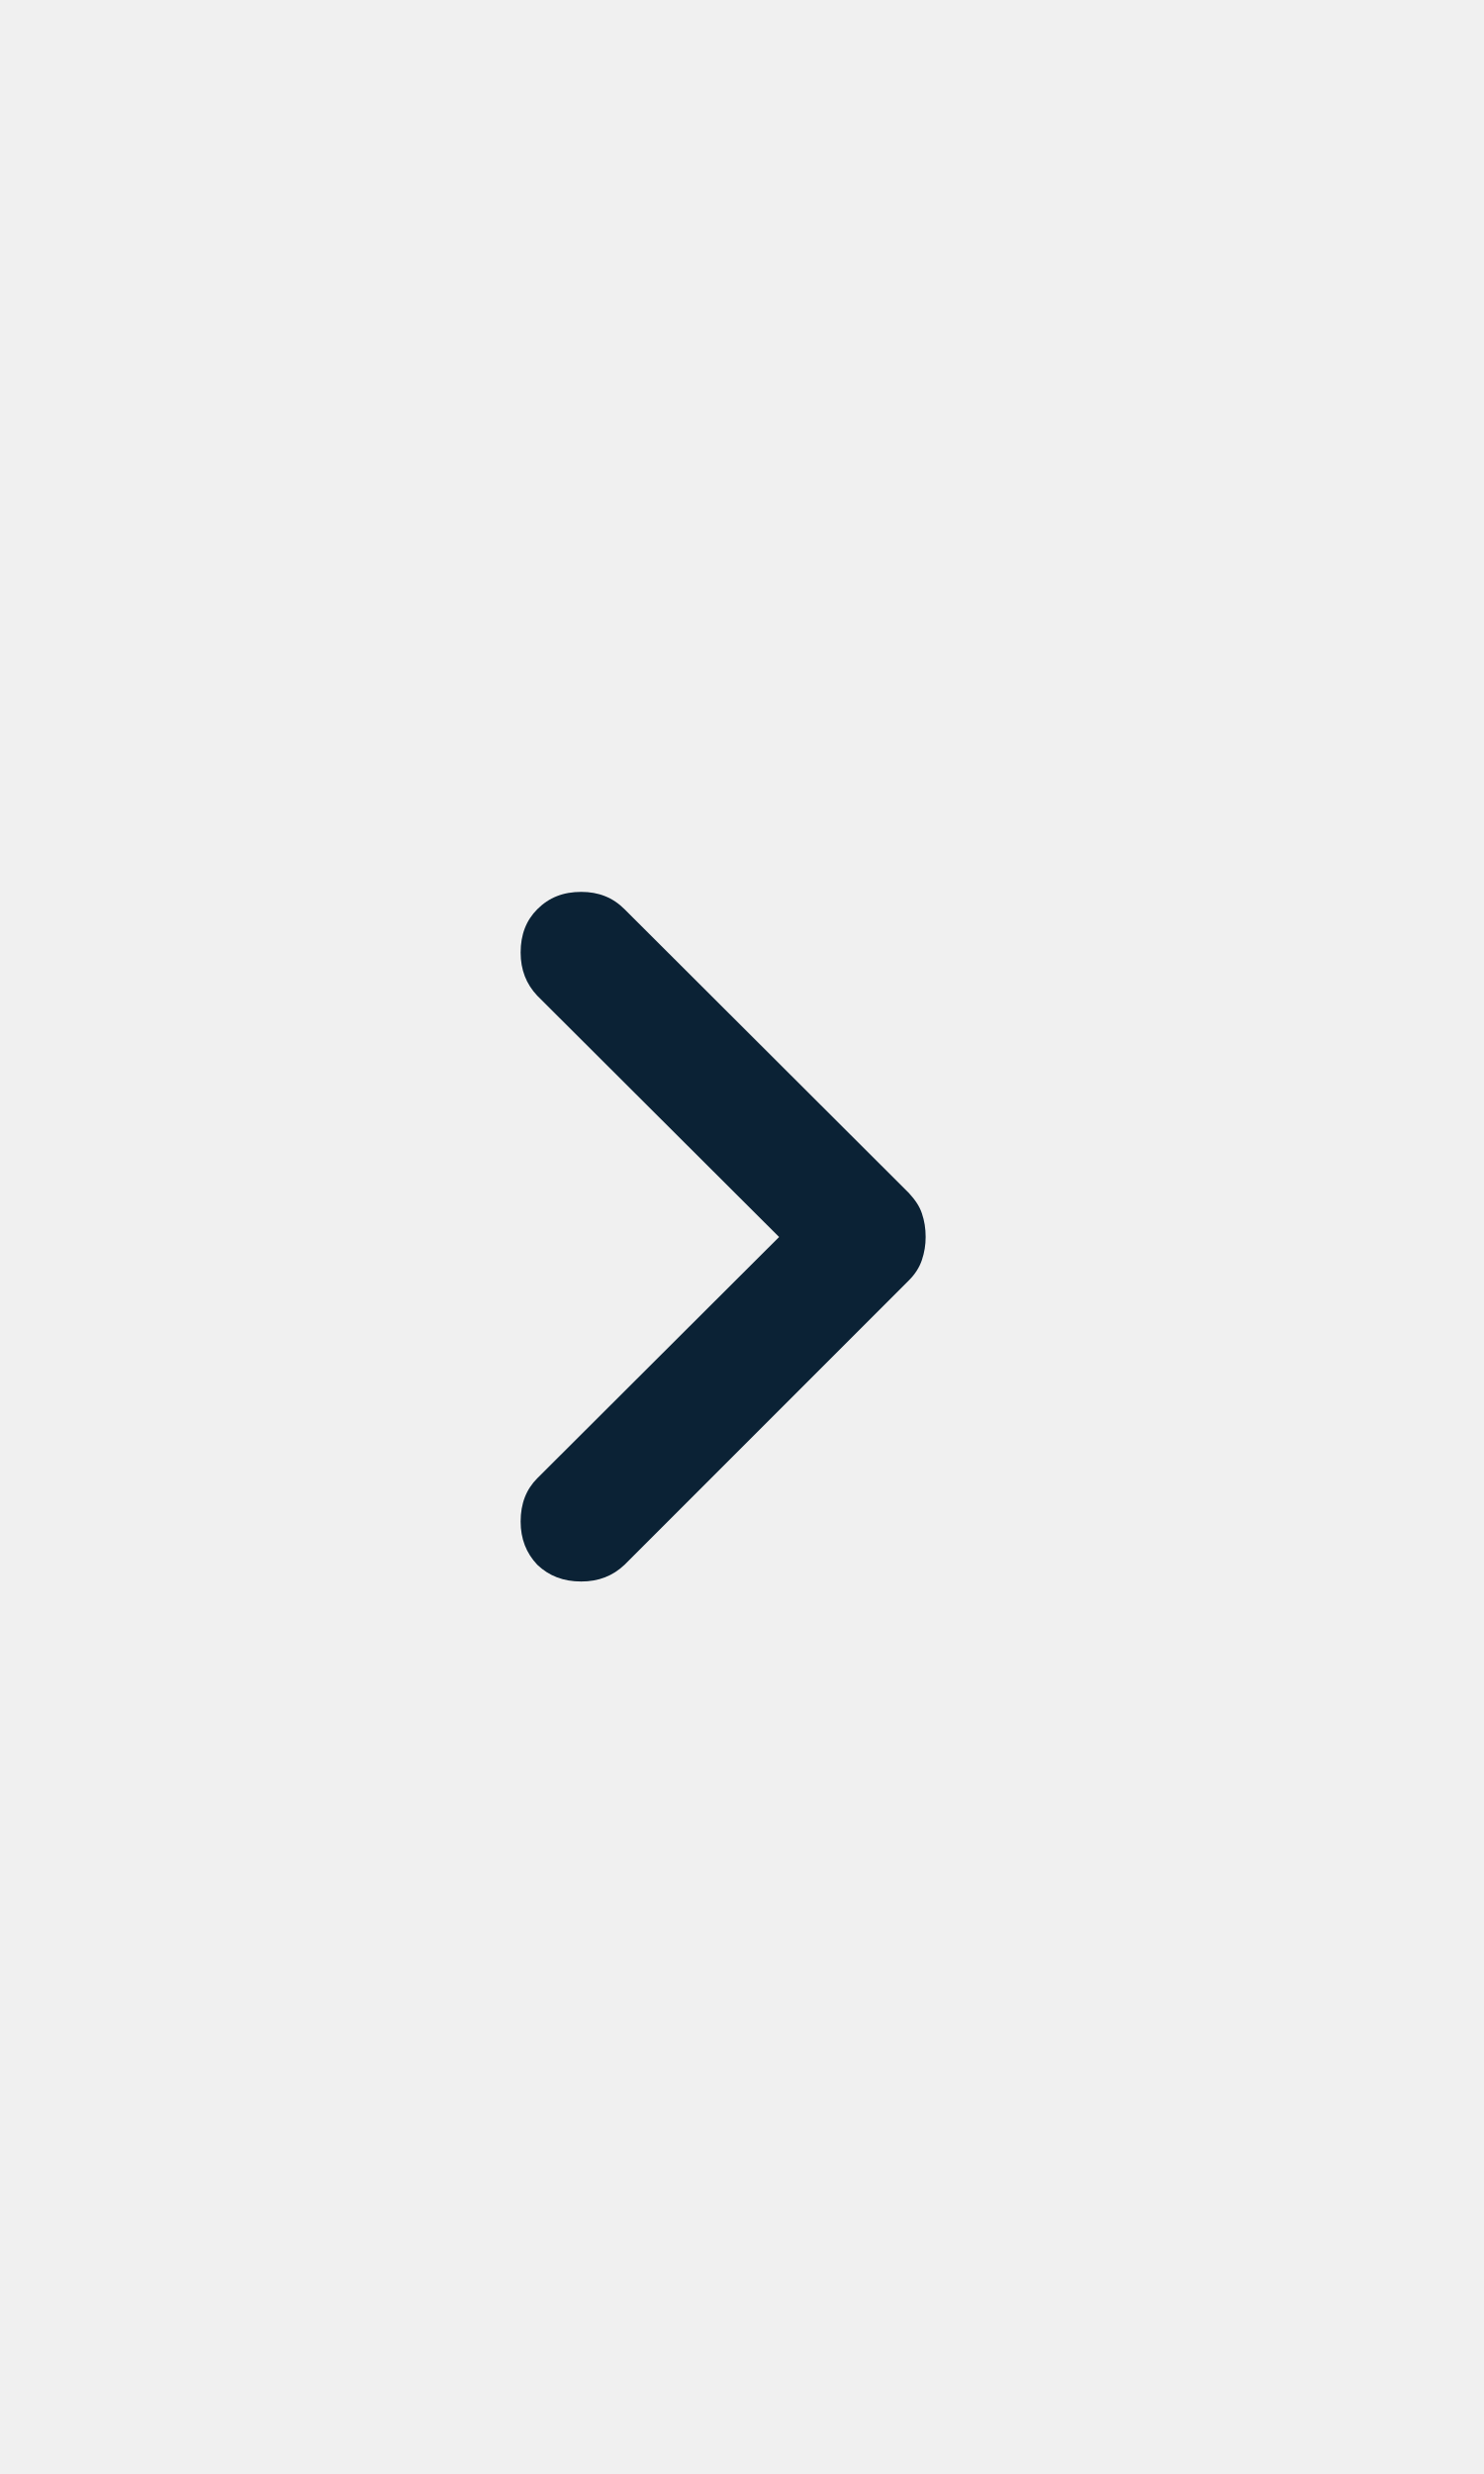
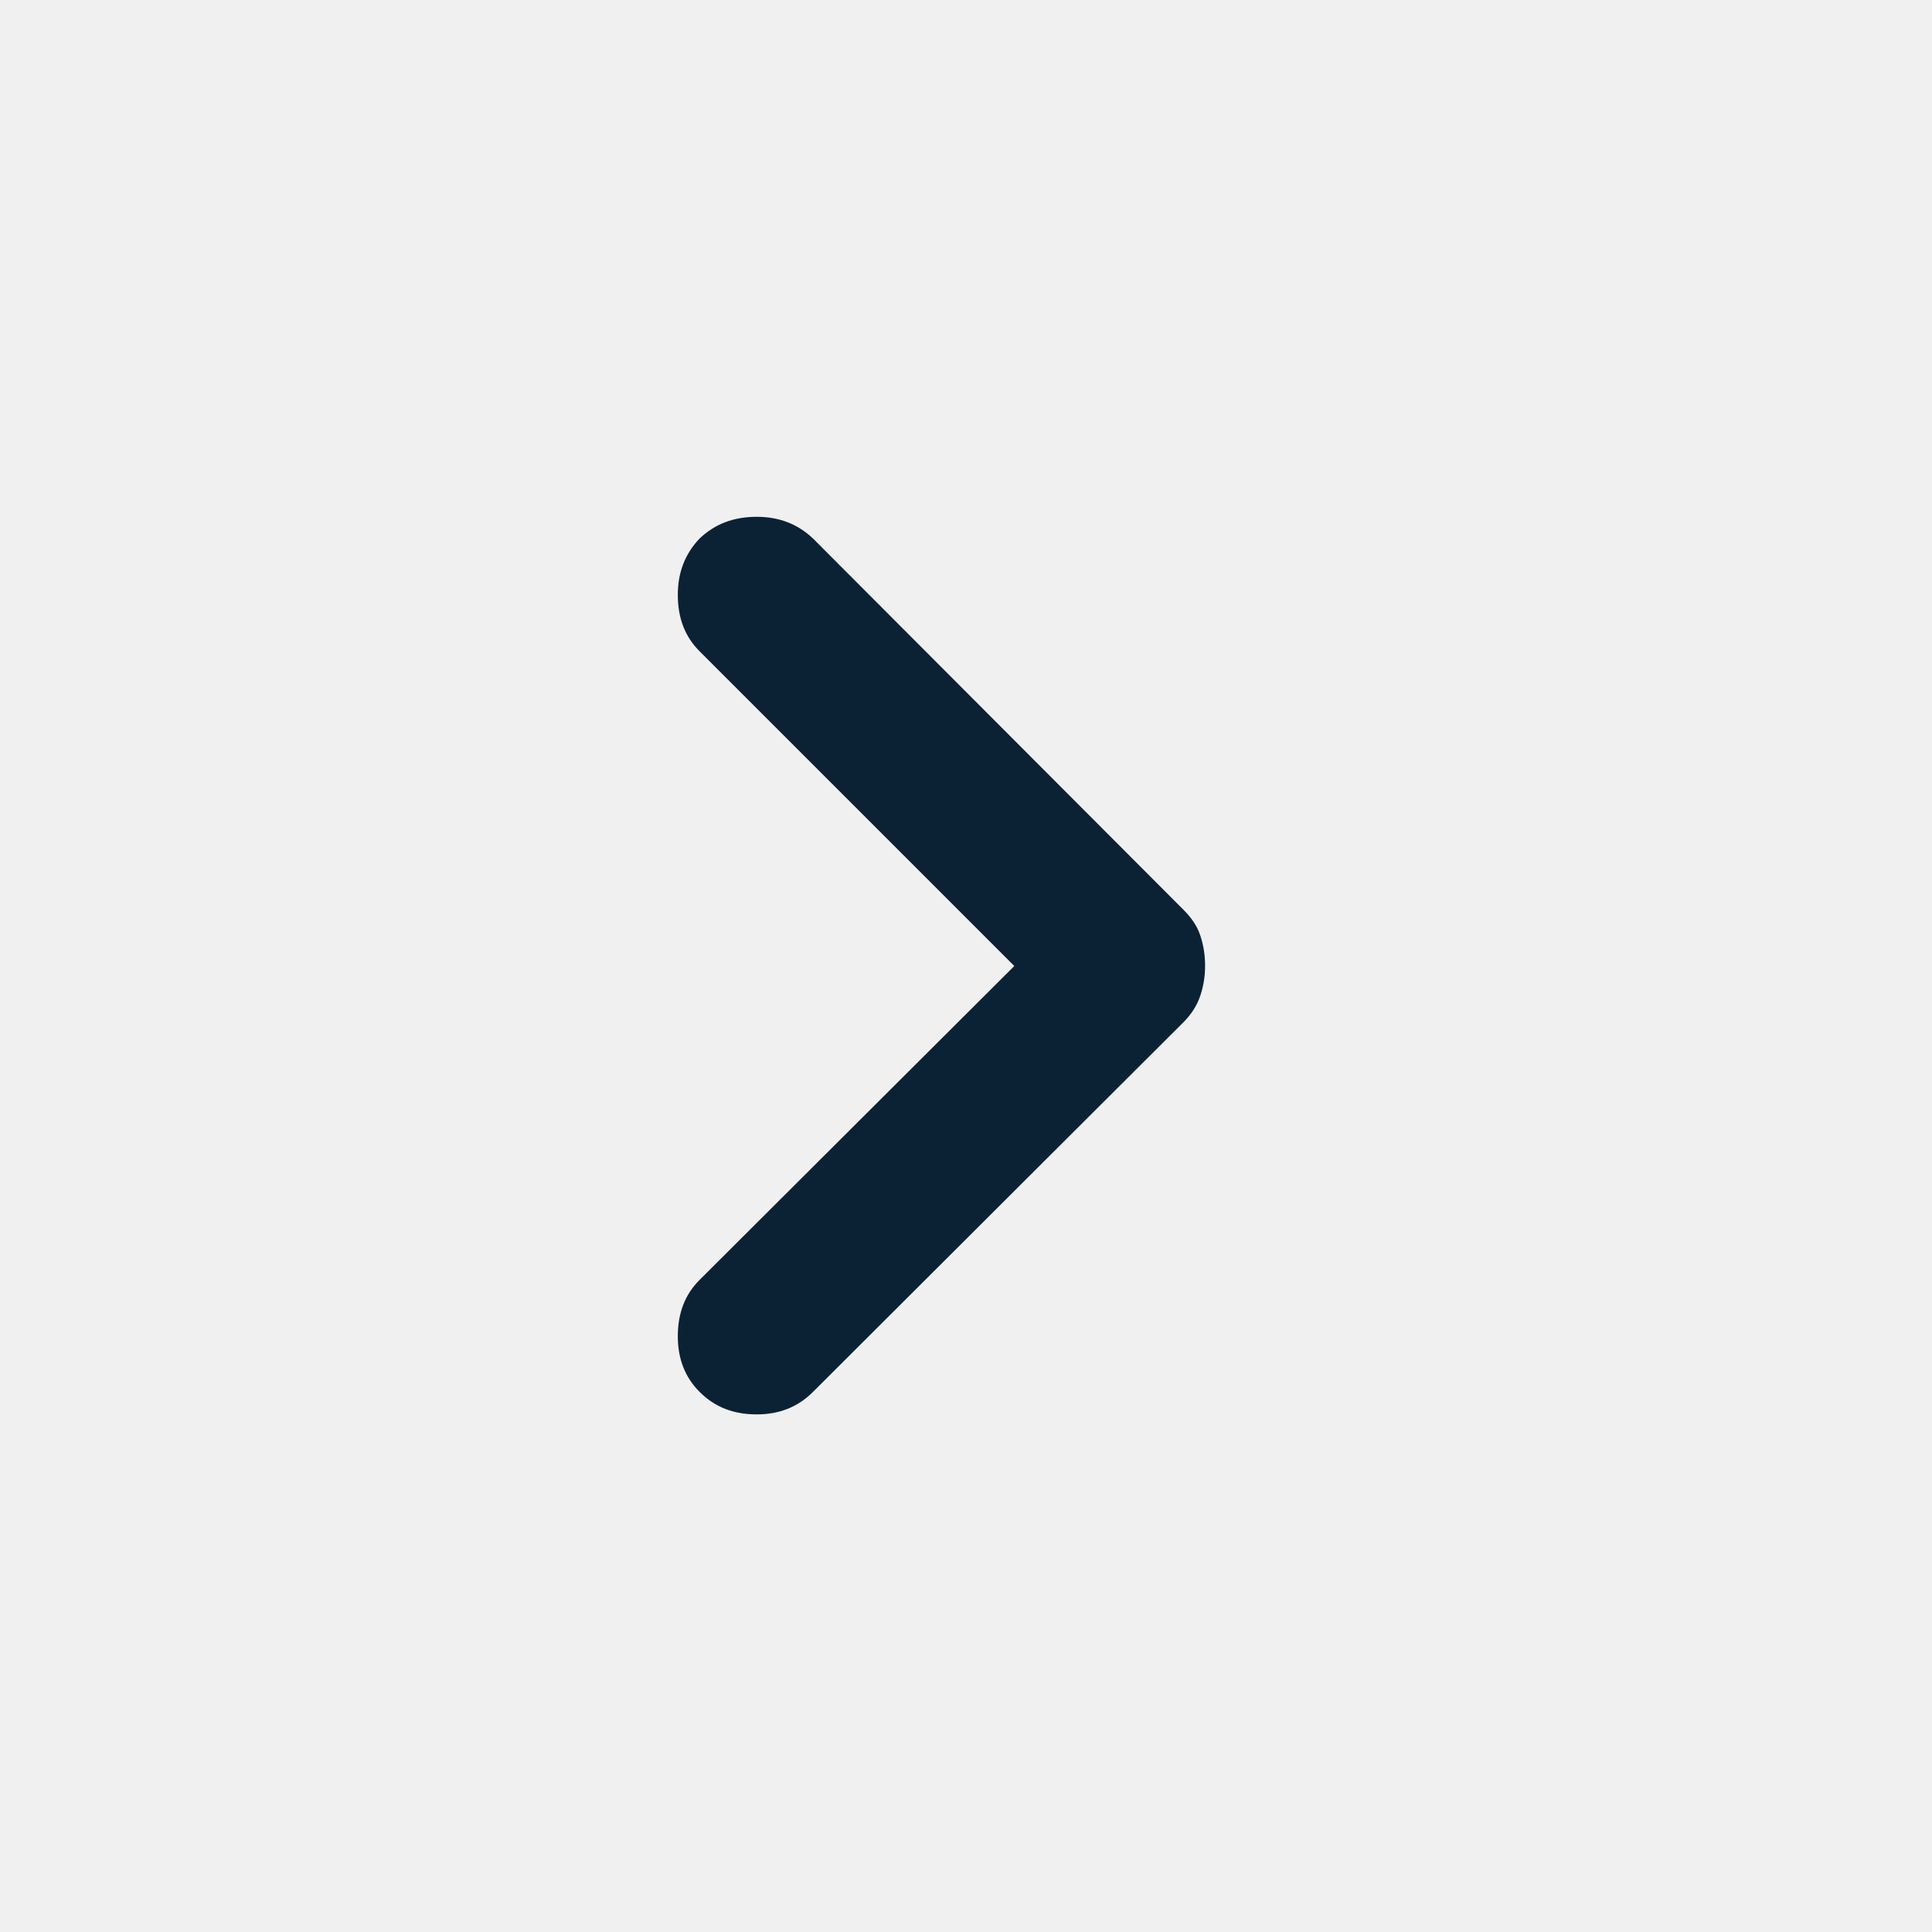
- <svg xmlns="http://www.w3.org/2000/svg" width="24" height="40" viewBox="0 0 24 40" fill="none">
+ <svg xmlns="http://www.w3.org/2000/svg" width="24" height="24" viewBox="0 0 24 24" fill="none">
  <defs>
    <clipPath id="clip4820_23622">
-       <rect id="chevron/right" width="24" height="24" transform="translate(0 8)" fill="white" fill-opacity="0" />
+       <rect id="chevron/right" width="24" height="24" fill="white" fill-opacity="0" />
    </clipPath>
  </defs>
-   <rect id="chevron/right" width="24" height="24" transform="translate(0 8)" fill="#FFFFFF" fill-opacity="0" />
+   <rect id="chevron/right" width="24" height="24" fill="#FFFFFF" fill-opacity="0" />
  <g clip-path="url(#clip4820_23622)">
-     <path id="Vector" d="M12.6 20L8.69 16.1C8.51 15.91 8.42 15.68 8.42 15.4C8.42 15.11 8.51 14.88 8.69 14.7C8.88 14.51 9.11 14.42 9.4 14.42C9.68 14.42 9.91 14.51 10.1 14.7L14.7 19.29C14.8 19.4 14.87 19.5 14.91 19.62C14.95 19.74 14.97 19.86 14.97 20C14.97 20.13 14.95 20.25 14.91 20.37C14.87 20.49 14.8 20.6 14.7 20.7L10.1 25.3C9.91 25.48 9.68 25.57 9.4 25.57C9.11 25.57 8.88 25.48 8.69 25.3C8.51 25.11 8.42 24.88 8.42 24.6C8.42 24.31 8.51 24.08 8.69 23.9L12.6 20Z" fill="#0B2235" fill-opacity="1" fill-rule="nonzero" />
+     <path id="Vector" d="M12.6 12L8.69 8.09C8.51 7.91 8.42 7.68 8.42 7.39C8.42 7.11 8.51 6.88 8.69 6.69C8.88 6.51 9.11 6.42 9.4 6.42C9.68 6.42 9.91 6.51 10.1 6.69L14.7 11.3C14.8 11.4 14.87 11.5 14.91 11.62C14.95 11.74 14.97 11.86 14.97 12C14.97 12.13 14.95 12.25 14.91 12.37C14.87 12.49 14.8 12.6 14.7 12.7L10.1 17.29C9.91 17.48 9.68 17.57 9.4 17.57C9.11 17.57 8.88 17.48 8.69 17.29C8.51 17.11 8.42 16.88 8.42 16.6C8.42 16.31 8.51 16.08 8.69 15.9L12.6 12Z" fill="#0B2235" fill-opacity="1" fill-rule="nonzero" />
  </g>
</svg>
